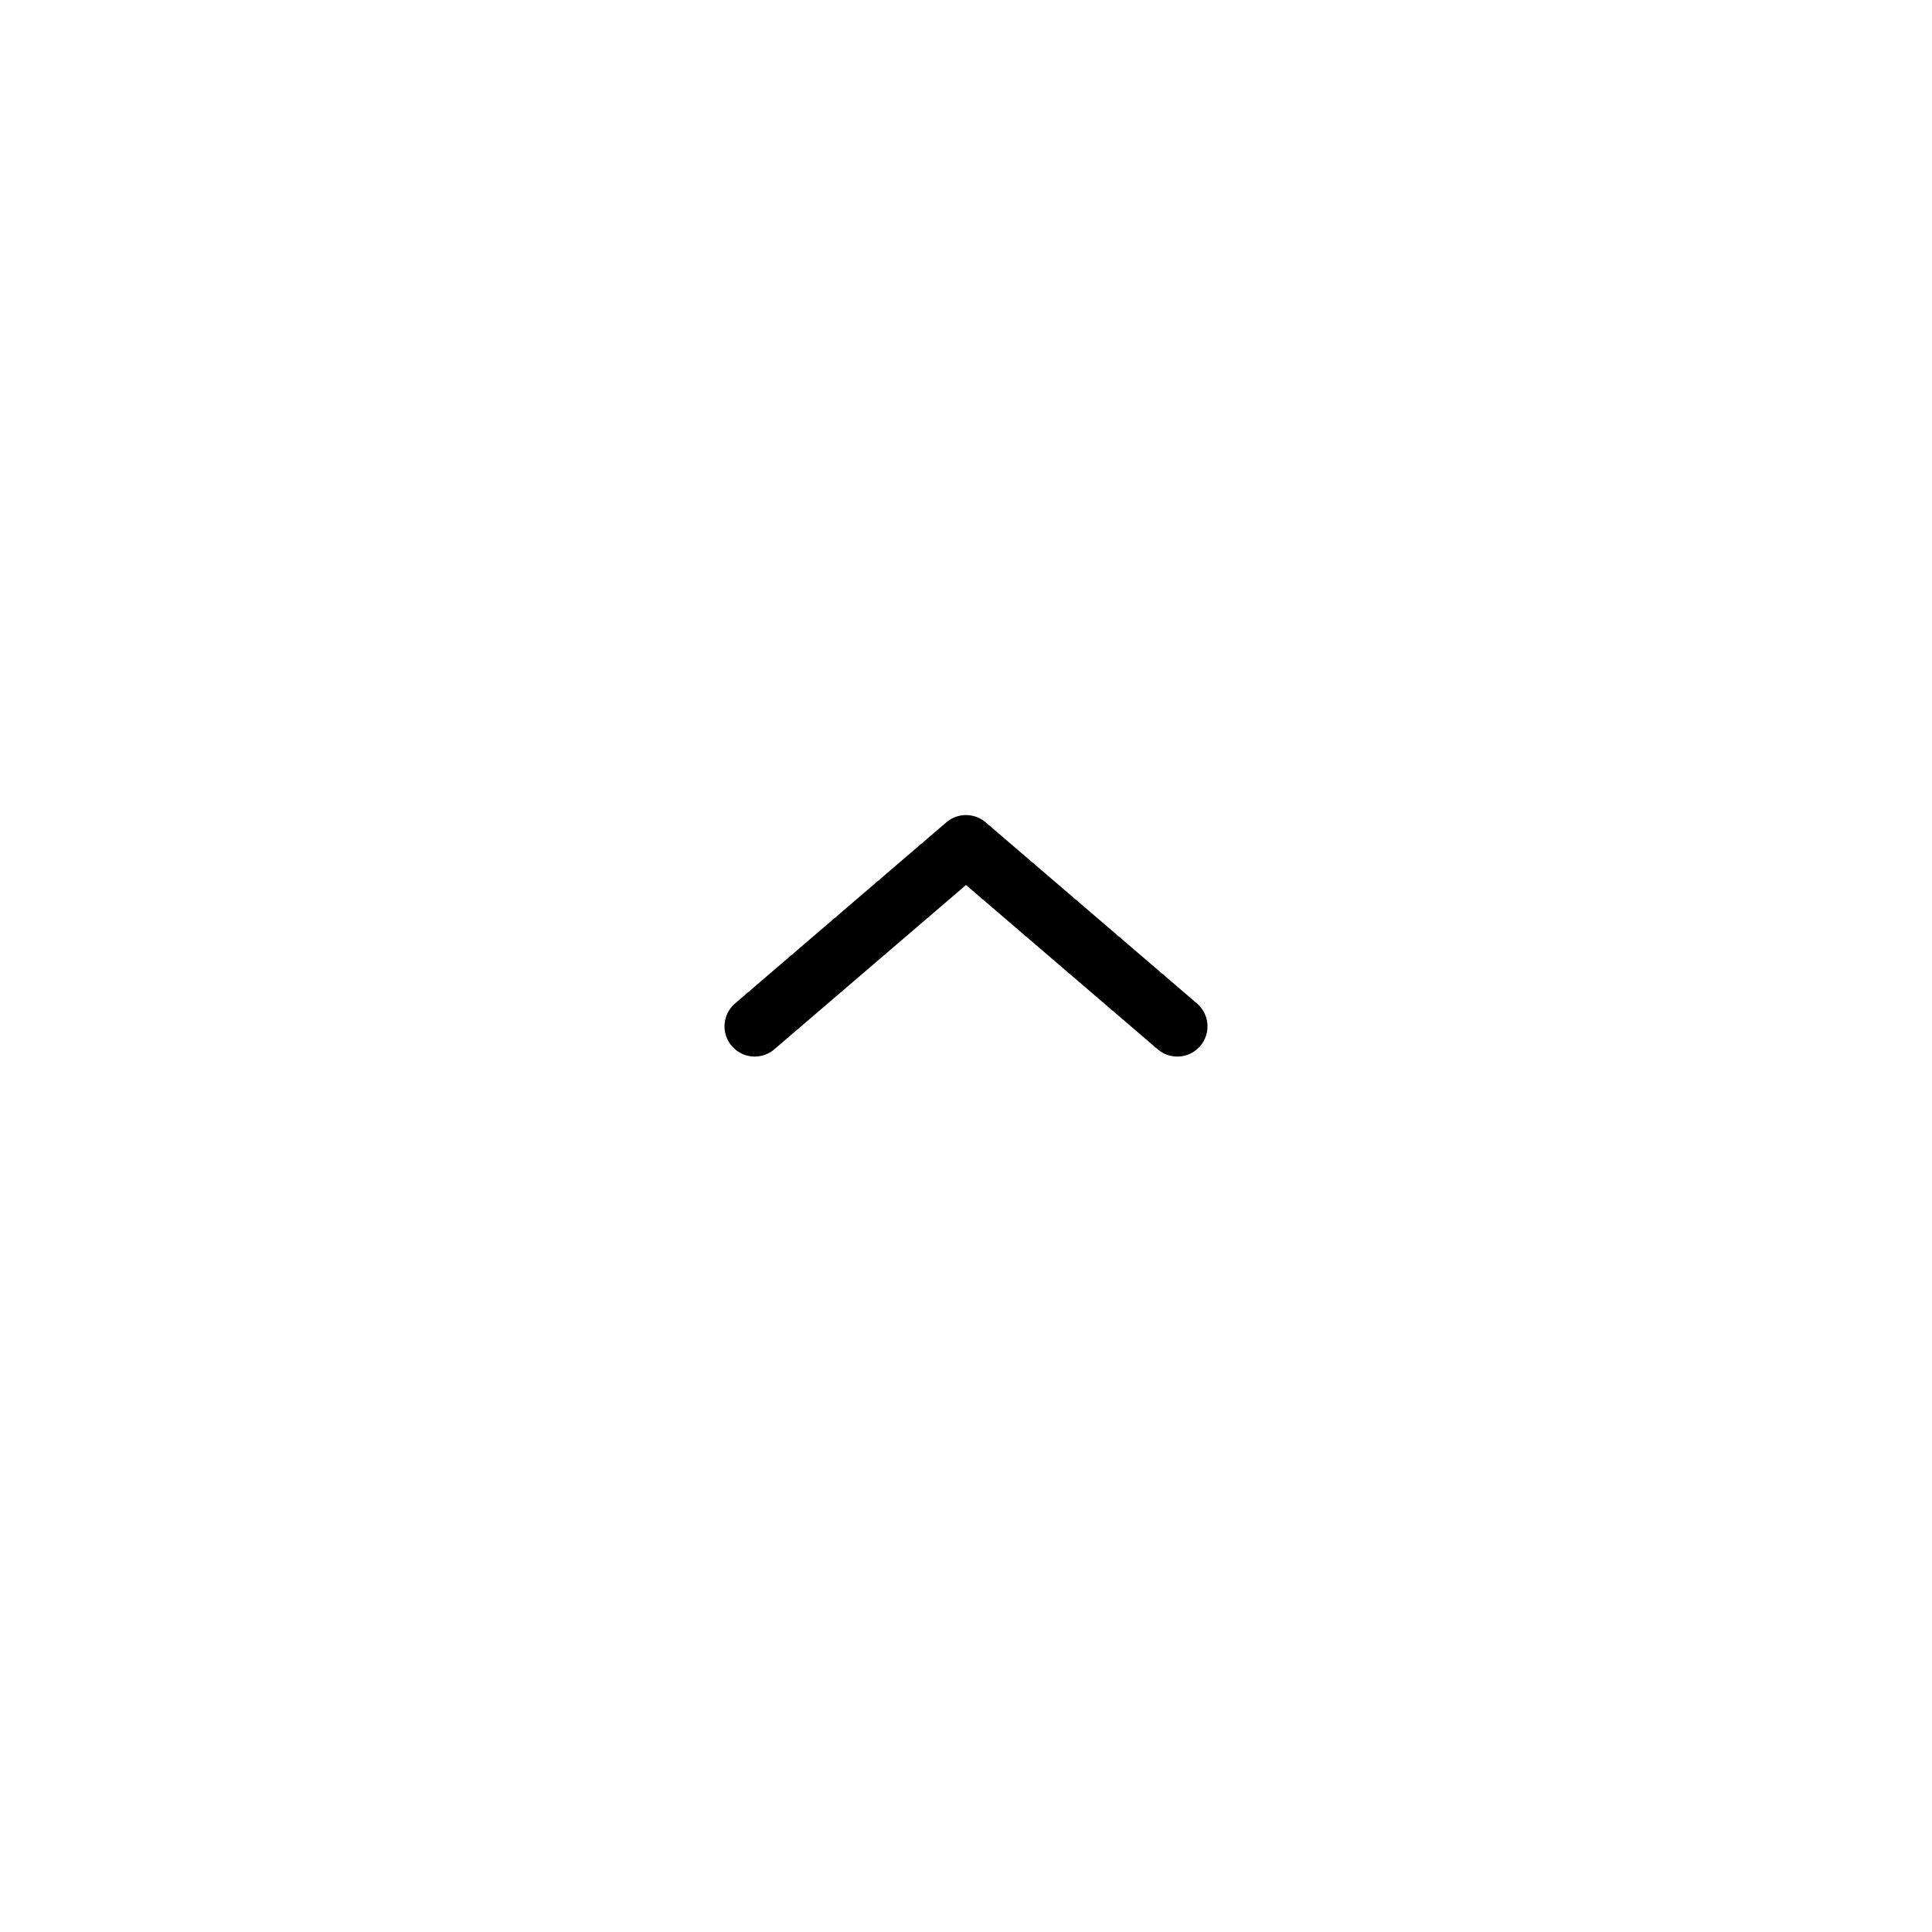
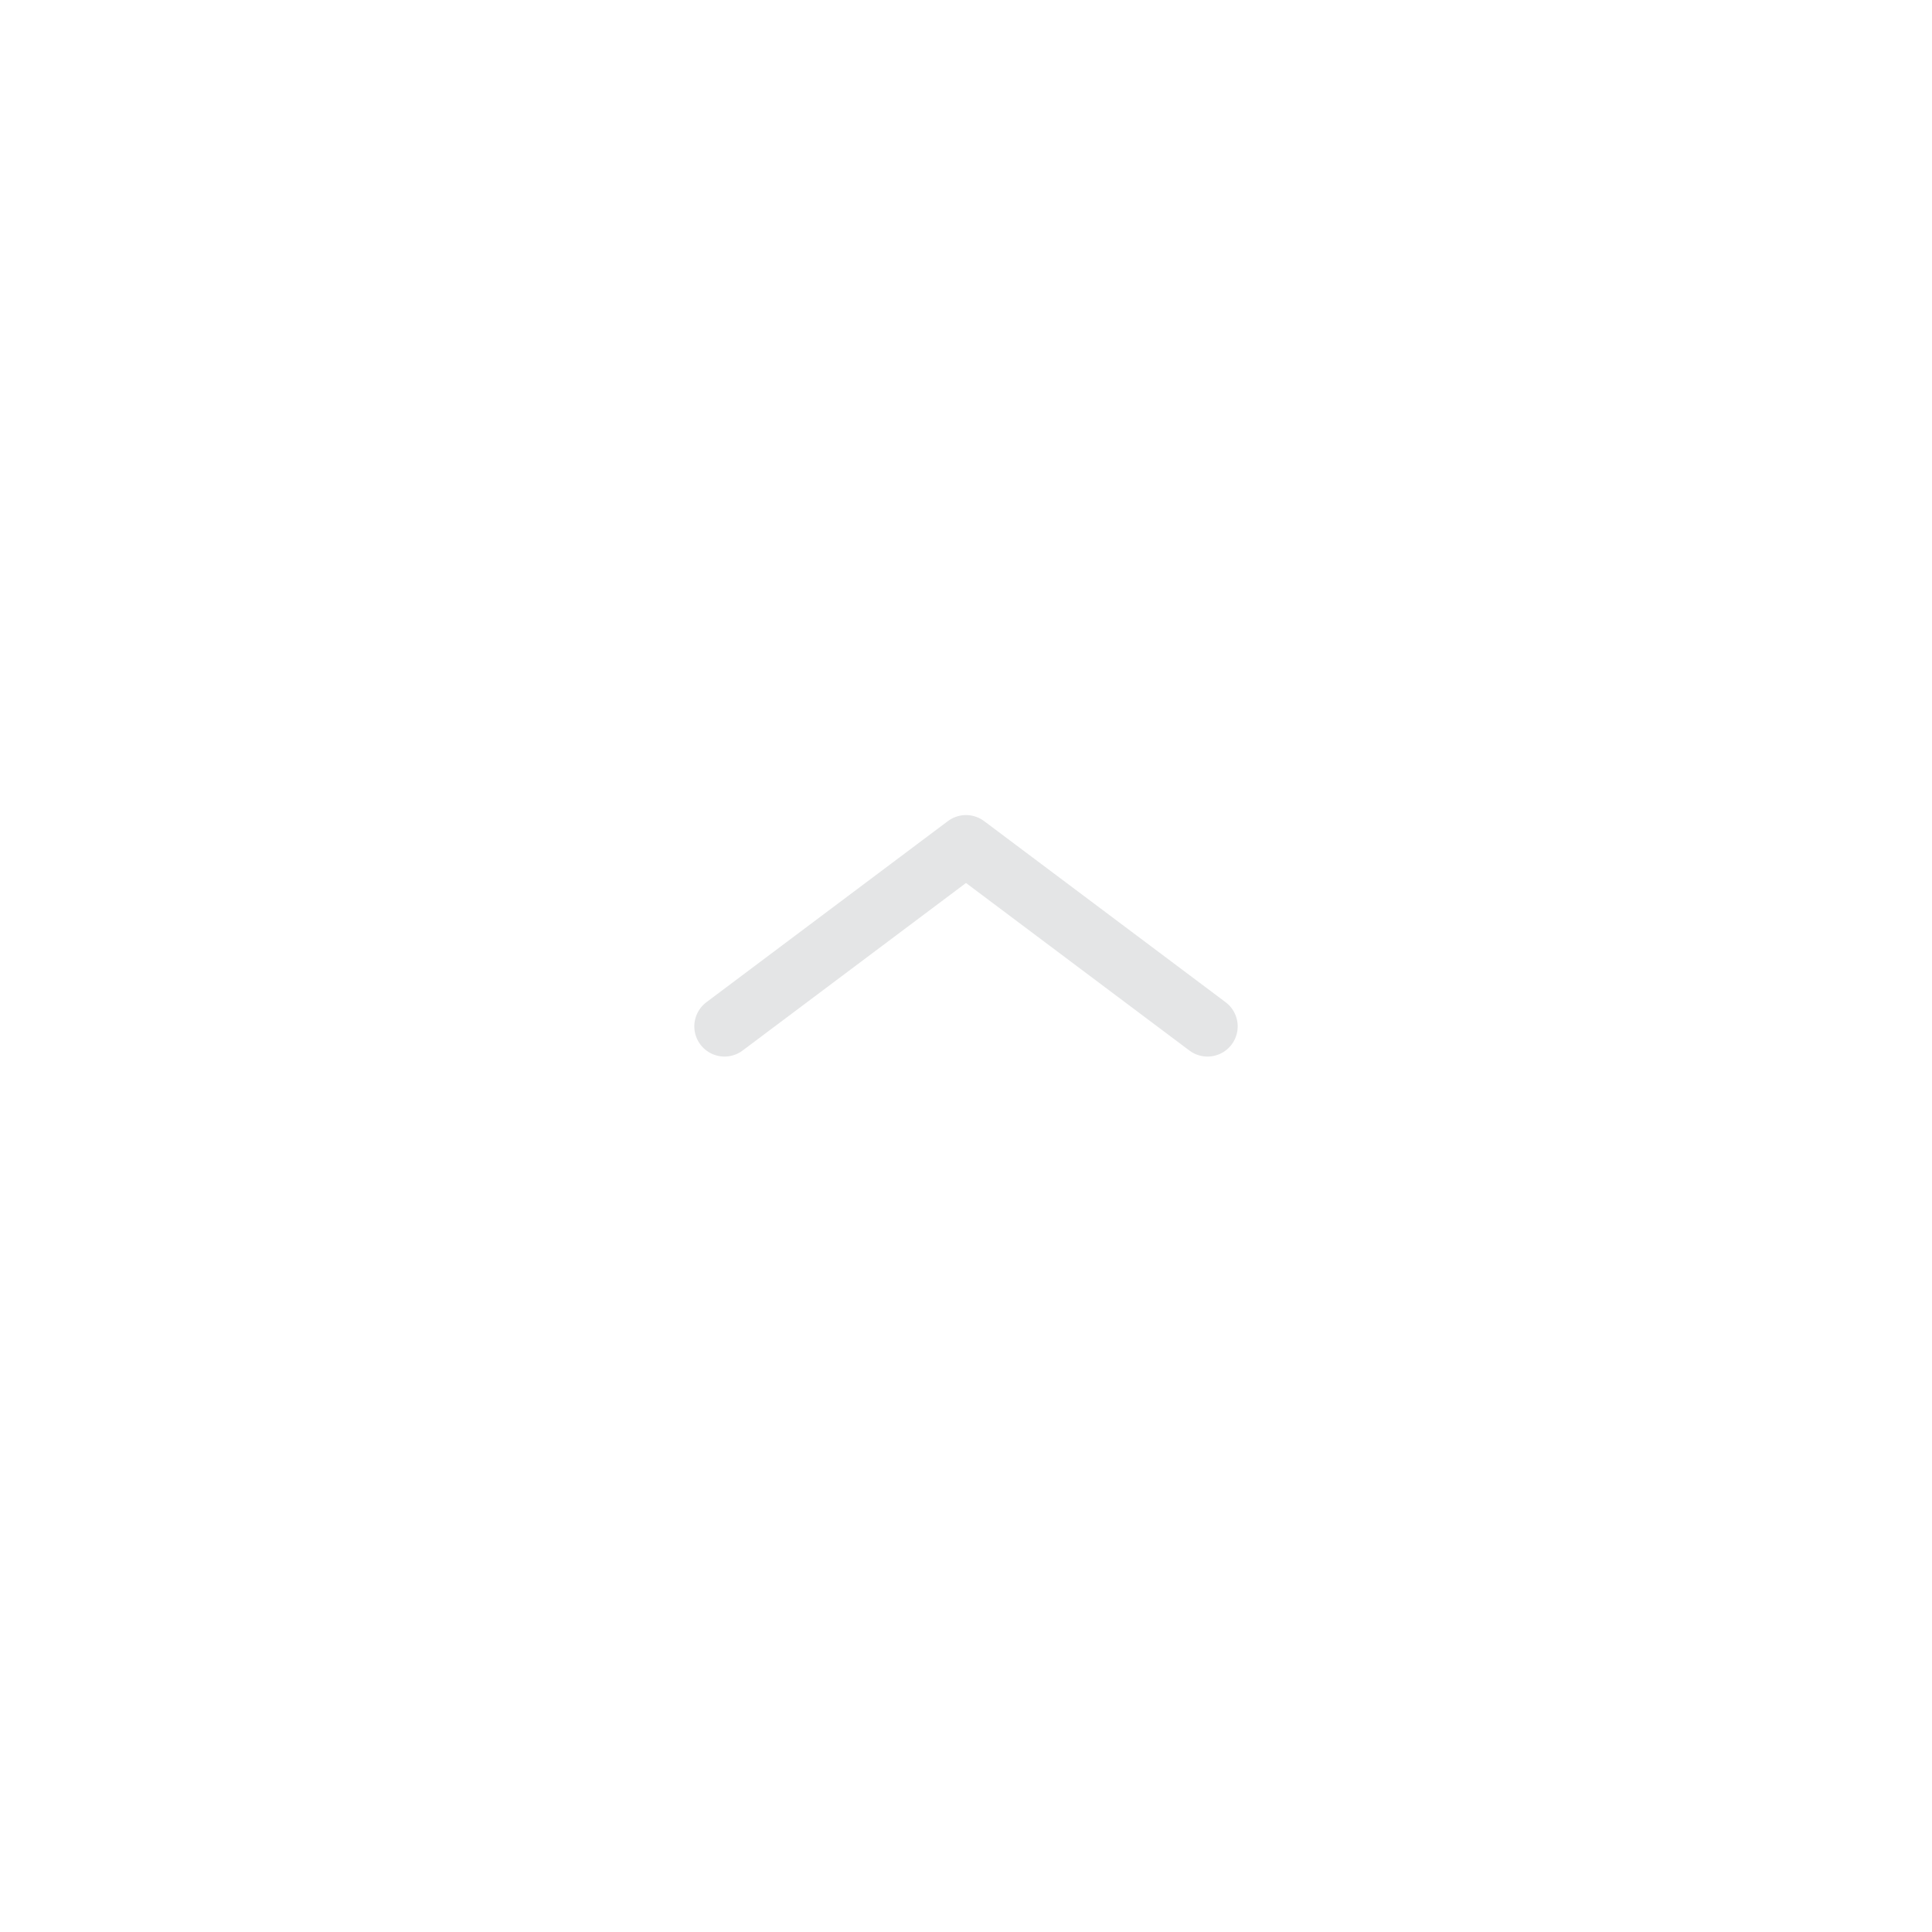
<svg xmlns="http://www.w3.org/2000/svg" width="32" height="32" viewBox="0 0 32 32" fill="none">
-   <path d="M12.5 17L16 14L19.5 17" stroke="currentColor" stroke-miterlimit="10" stroke-linecap="round" stroke-linejoin="round" />
+   <path d="M12 17L16 14L20 17" stroke="#E4E5E6" stroke-miterlimit="10" stroke-linecap="round" stroke-linejoin="round" />
</svg>
